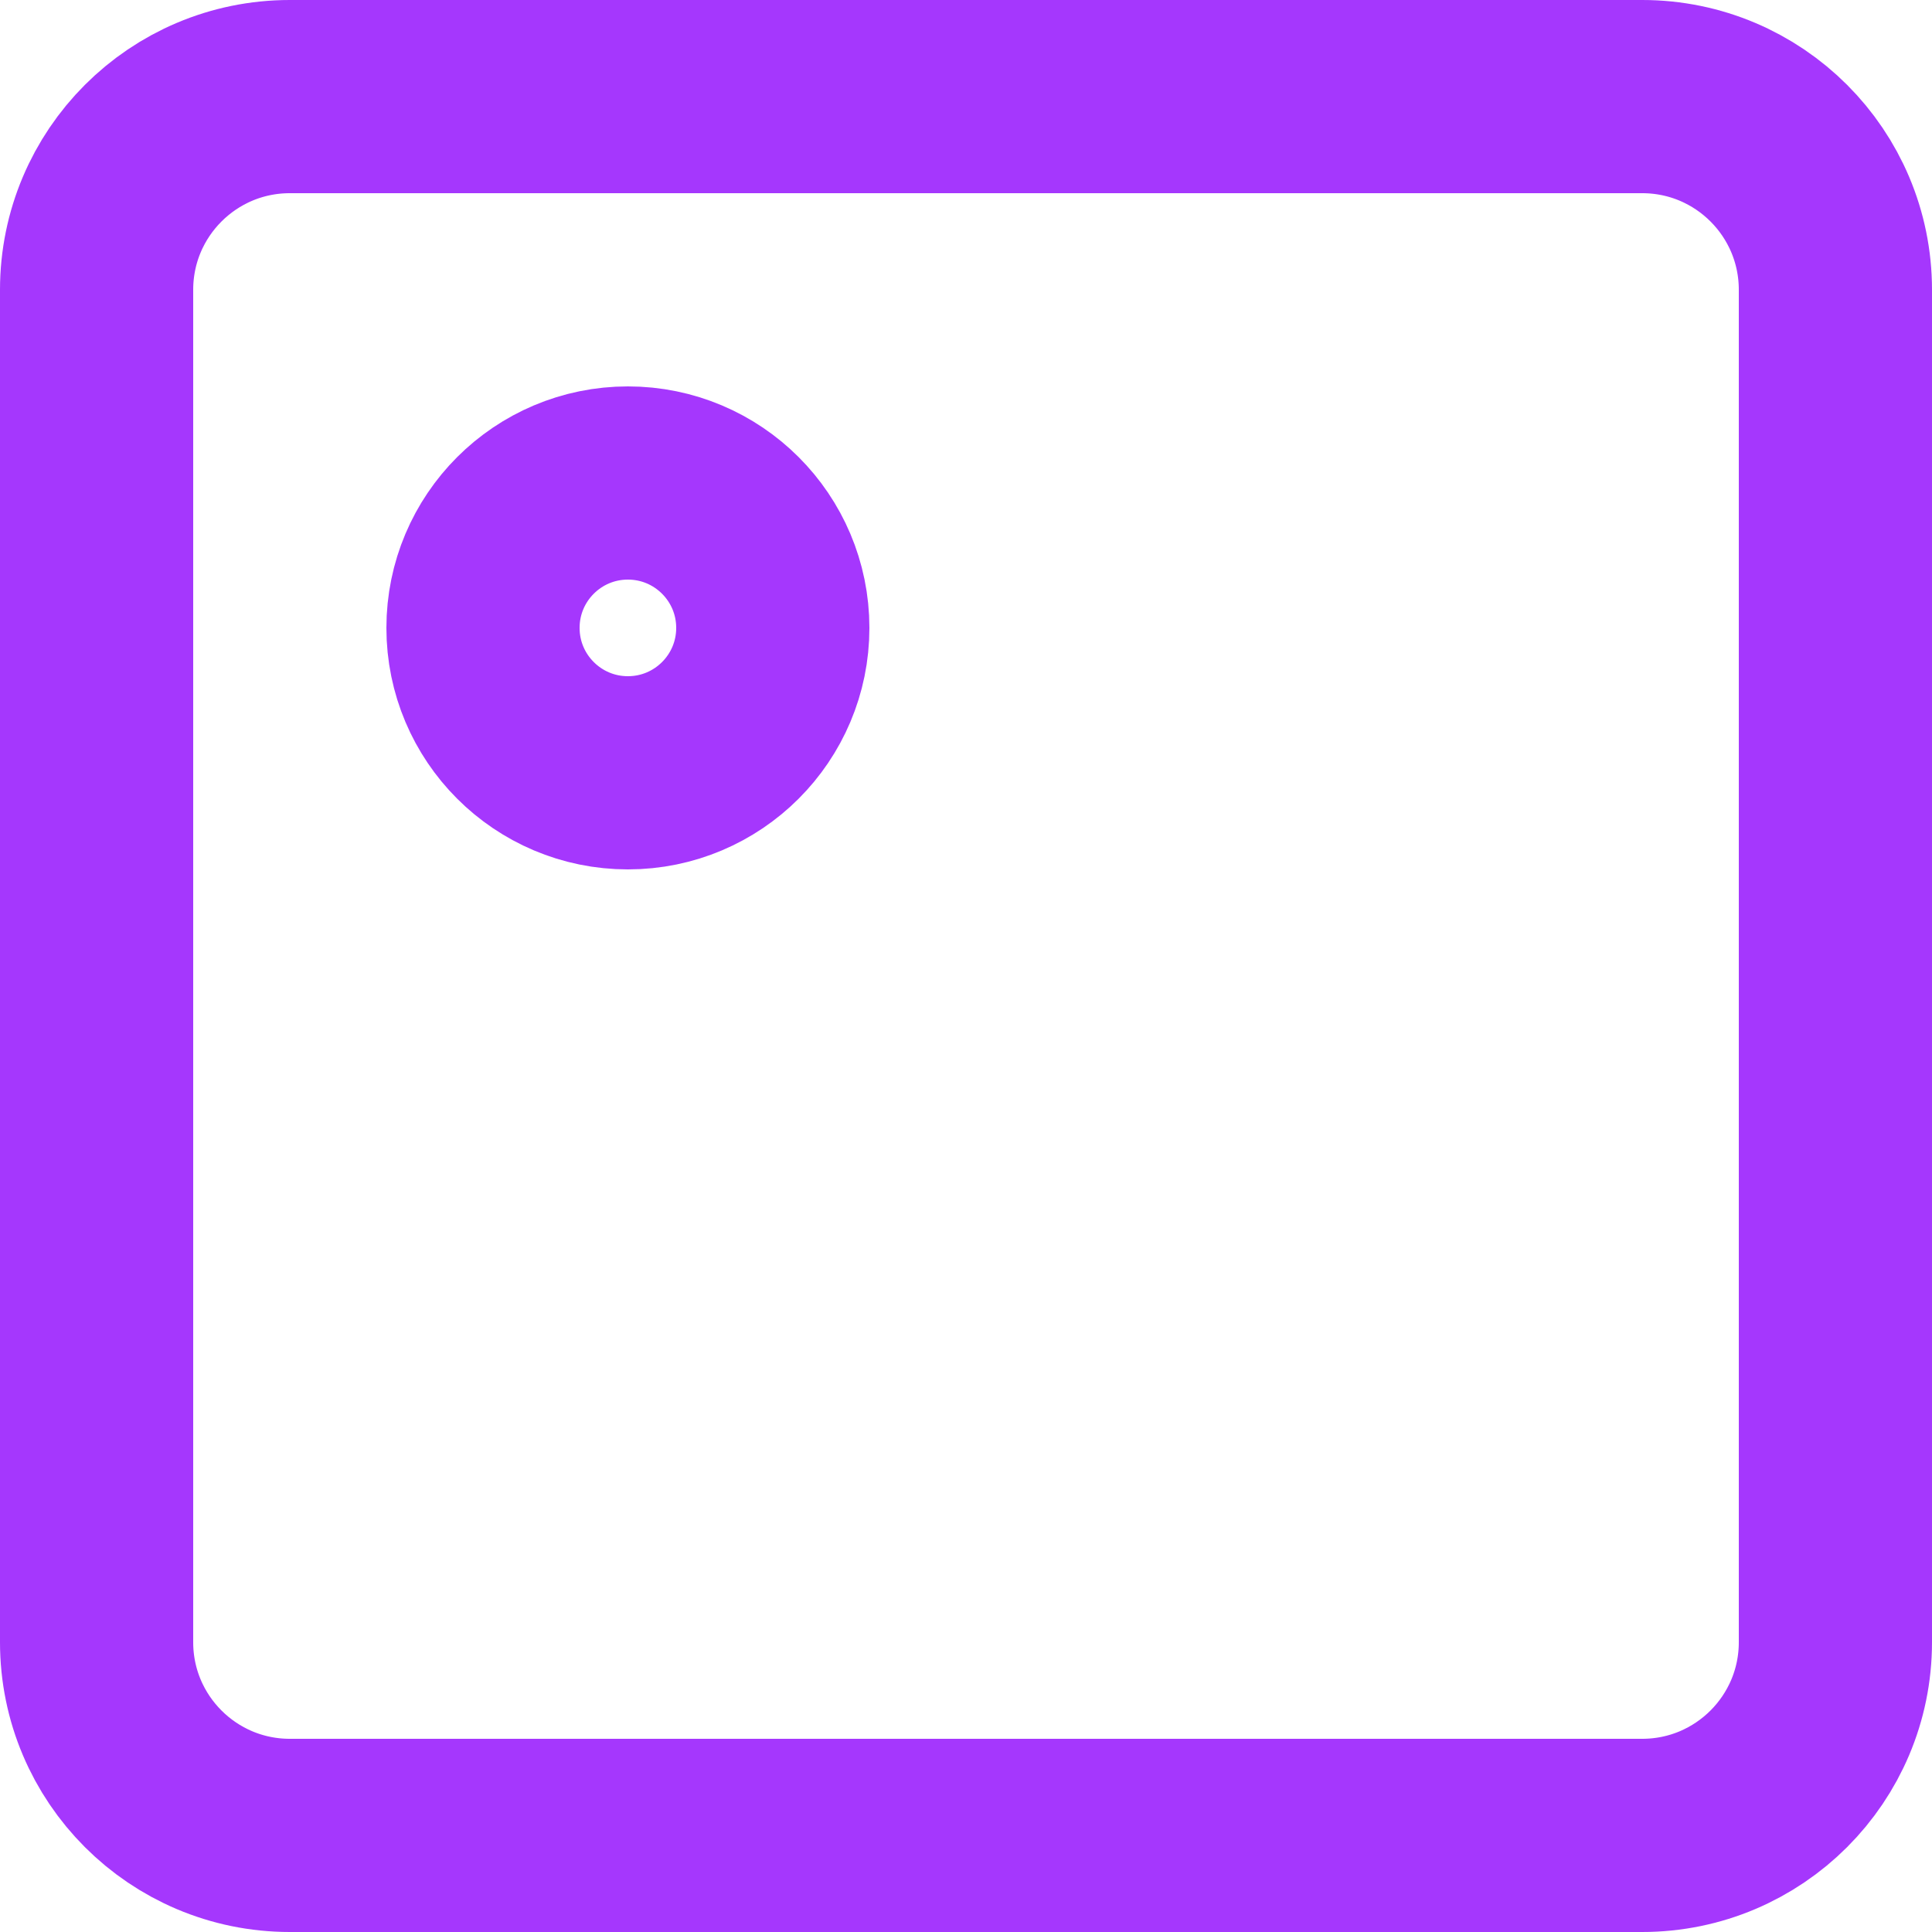
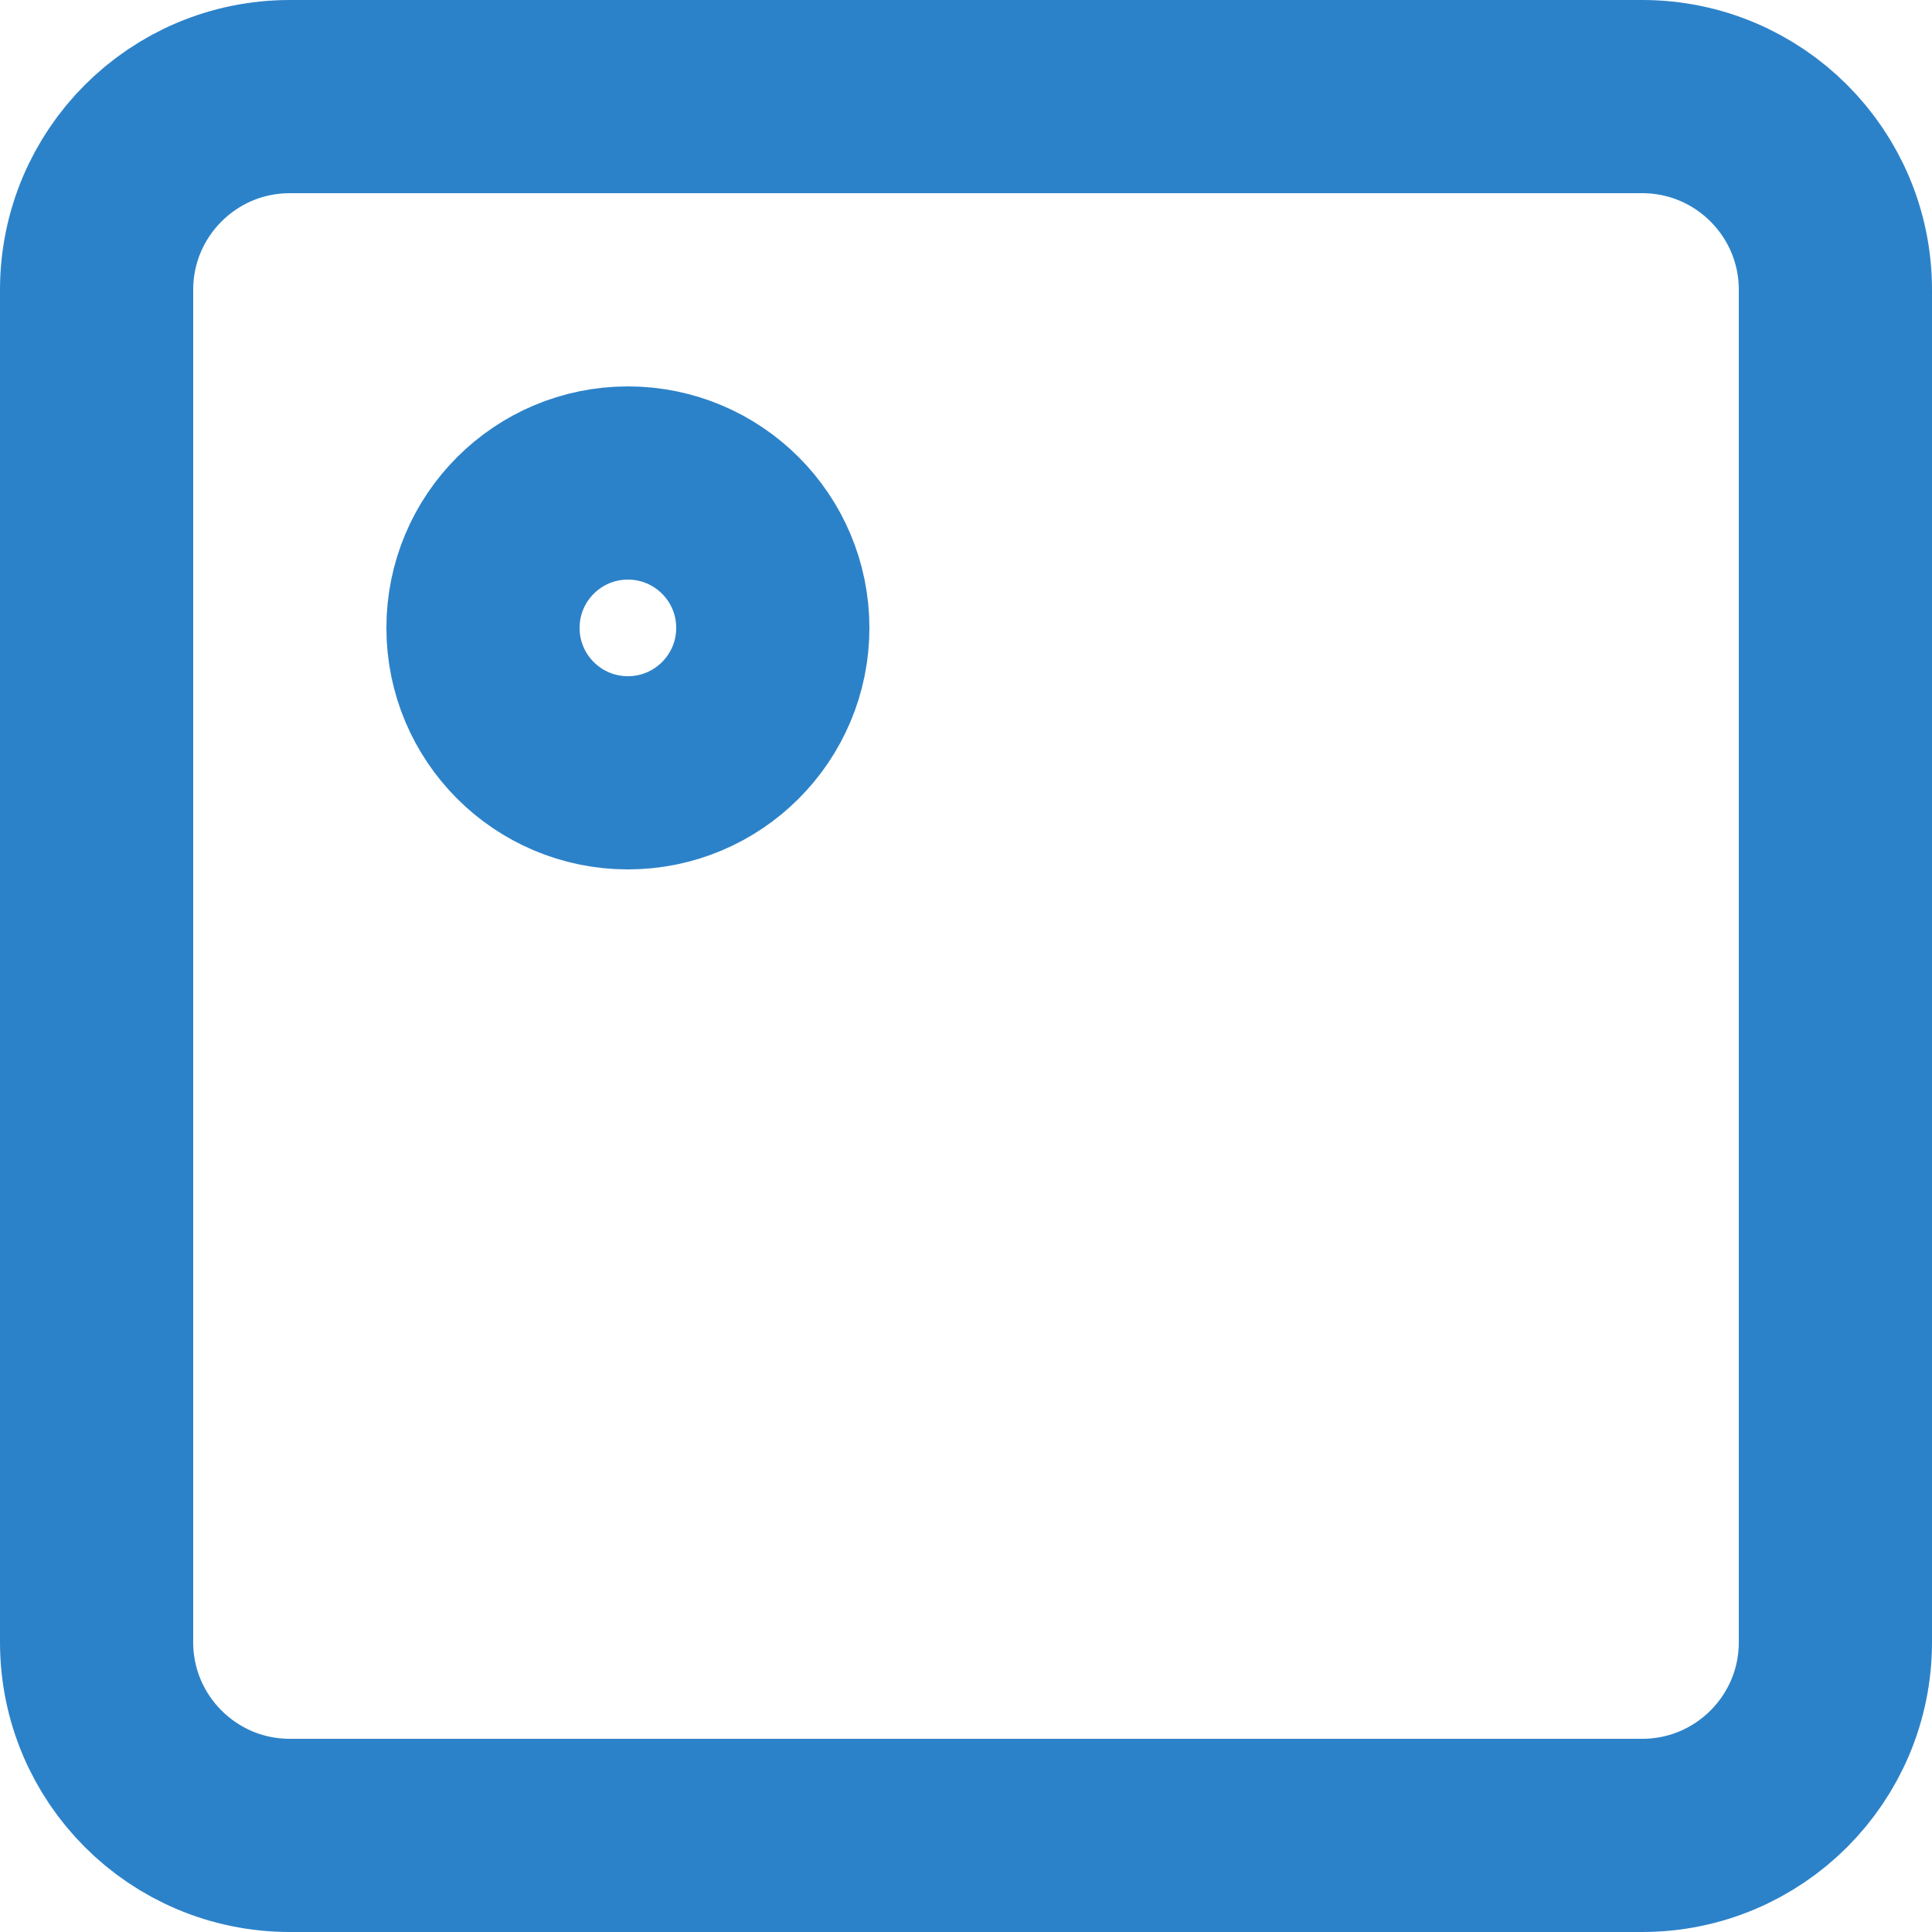
<svg xmlns="http://www.w3.org/2000/svg" height="20" viewBox="0 0 20 20" width="20">
-   <g style="fill:none;fill-rule:evenodd;stroke-linecap:round;stroke-linejoin:round;stroke:#a537fd;stroke-width:2">
+   <g style="fill:none;fill-rule:evenodd;stroke-linecap:round;stroke-linejoin:round;stroke:#2c82c9;stroke-width:2">
    <rect height="18" rx="2" width="18" x="1" y="1" />
    <circle cx="6.5" cy="6.5" r="1.5" />
  </g>
</svg>
